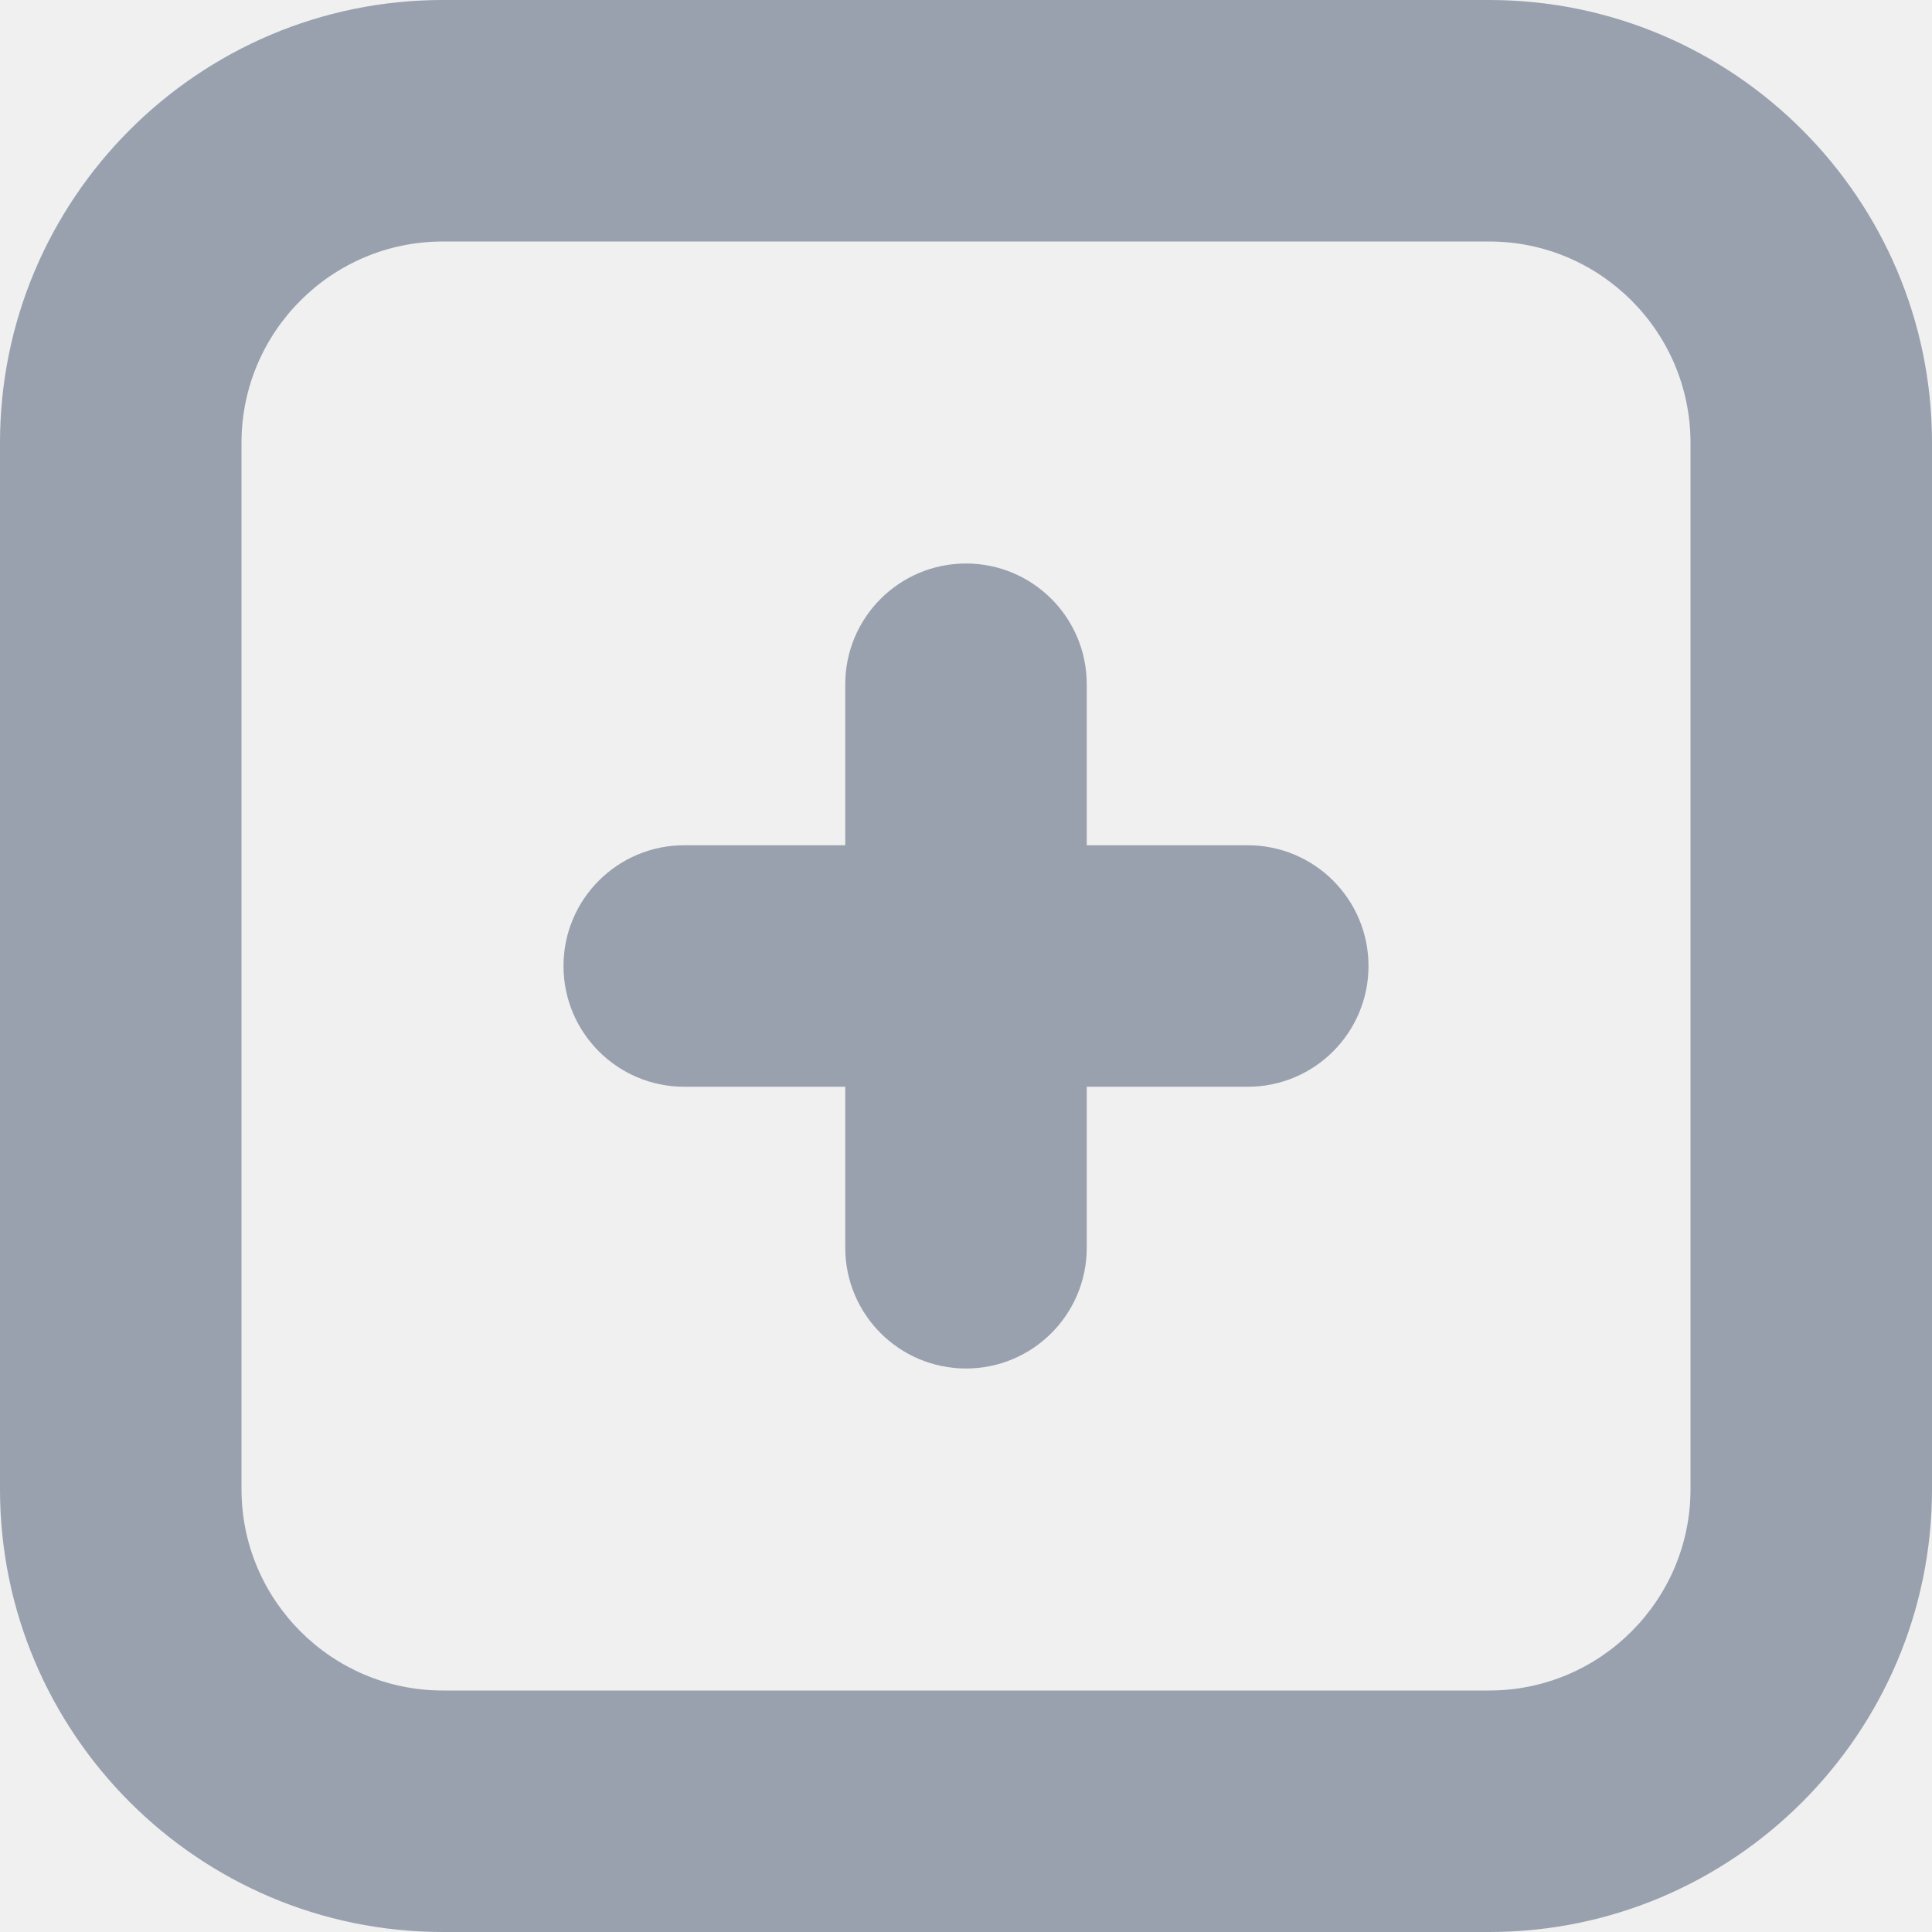
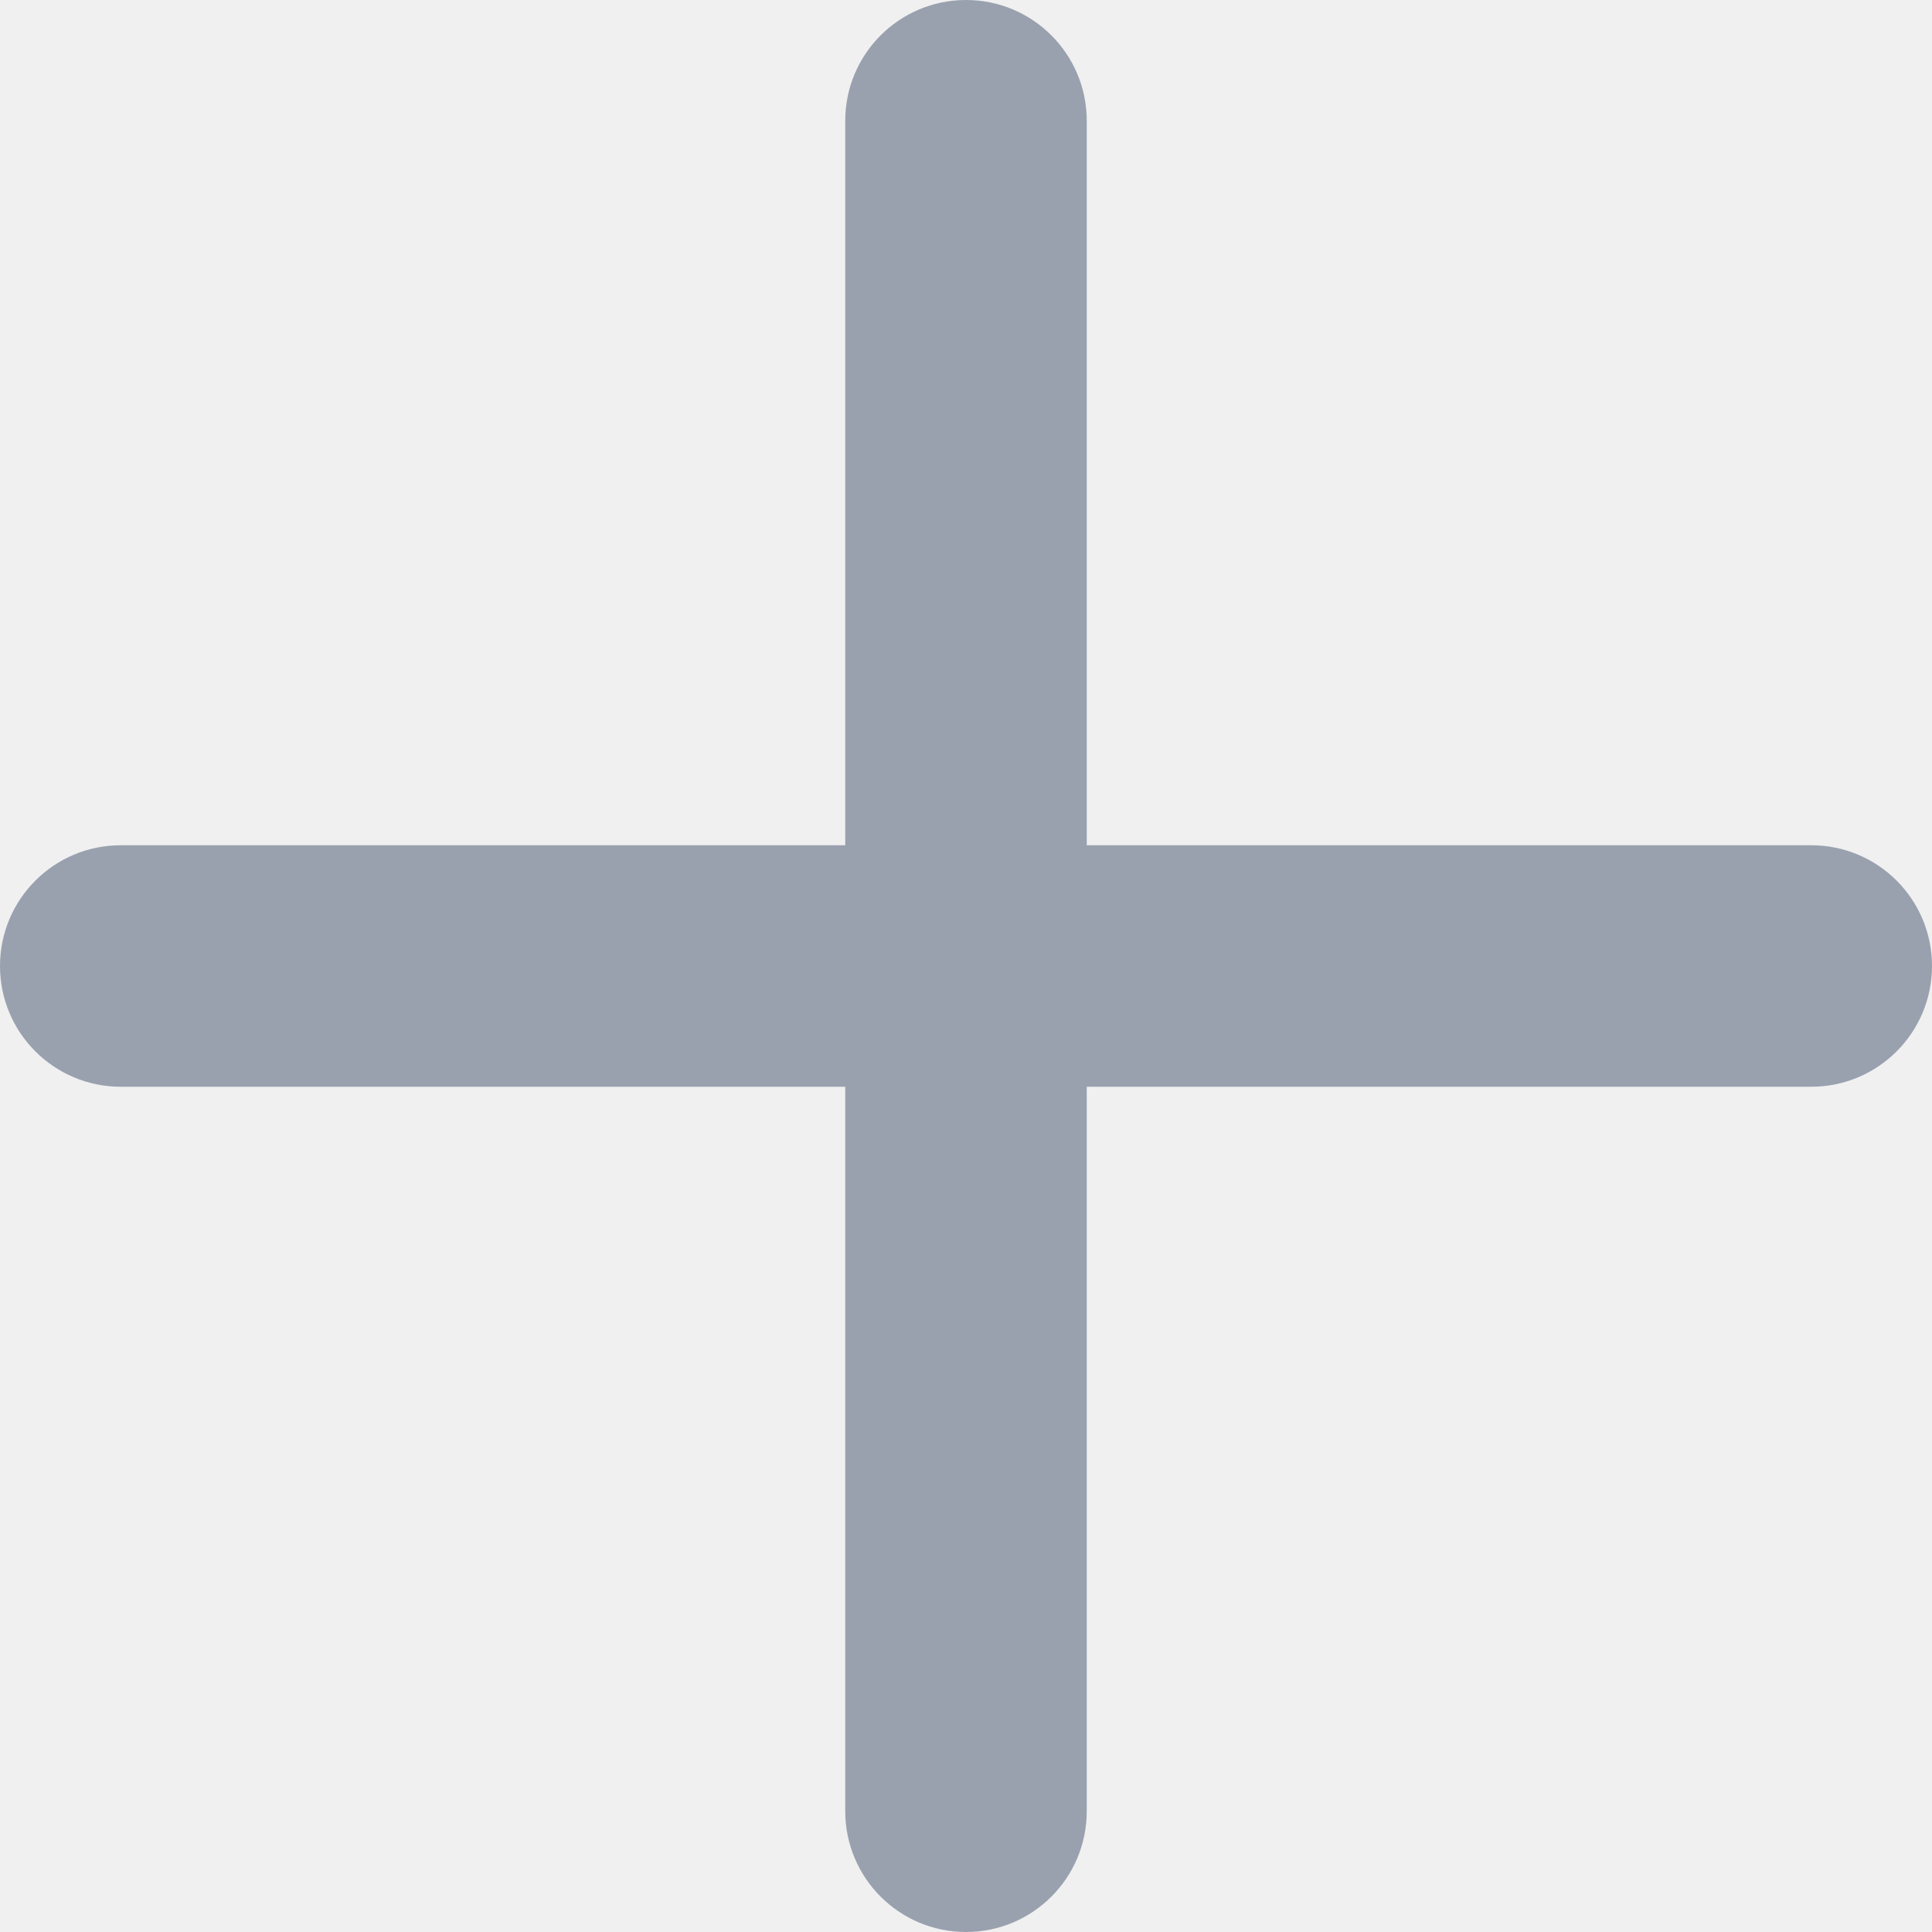
<svg xmlns="http://www.w3.org/2000/svg" width="512" height="512" viewBox="0 0 512 512" fill="none">
-   <g clip-path="url(#clip0_70_12)">
-     <path d="M362.667 256C362.667 273.664 348.352 288 330.667 288H288V330.667C288 348.331 273.685 362.667 256 362.667C238.315 362.667 224 348.331 224 330.667V288H181.333C163.648 288 149.333 273.664 149.333 256C149.333 238.336 163.648 224 181.333 224H224V181.333C224 163.669 238.315 149.333 256 149.333C273.685 149.333 288 163.669 288 181.333V224H330.667C348.352 224 362.667 238.336 362.667 256ZM512 117.333V394.667C512 459.349 459.371 512 394.667 512H117.333C52.629 512 0 459.349 0 394.667V117.333C0 52.651 52.629 0 117.333 0H394.667C459.371 0 512 52.651 512 117.333ZM448 117.333C448 87.915 424.064 64 394.667 64H117.333C87.936 64 64 87.915 64 117.333V394.667C64 424.085 87.936 448 117.333 448H394.667C424.064 448 448 424.085 448 394.667V117.333Z" fill="#99A1AF" />
-   </g>
-   <defs>
-     <clipPath id="clip0_70_12">
-       <rect width="512" height="512" fill="white" />
-     </clipPath>
-   </defs>
+   <path d="M480 224H288V32C288 14.327 273.673 0 256 0C238.327 0 224 14.327 224 32V224H32C14.327 224 0 238.327 0 256C0 273.673 14.327 288 32 288H224V480C224 497.673 238.327 512 256 512C273.673 512 288 497.673 288 480V288H480C497.673 288 512 273.673 512 256C512 238.327 497.673 224 480 224Z" fill="#99A1AF" />
</svg>
